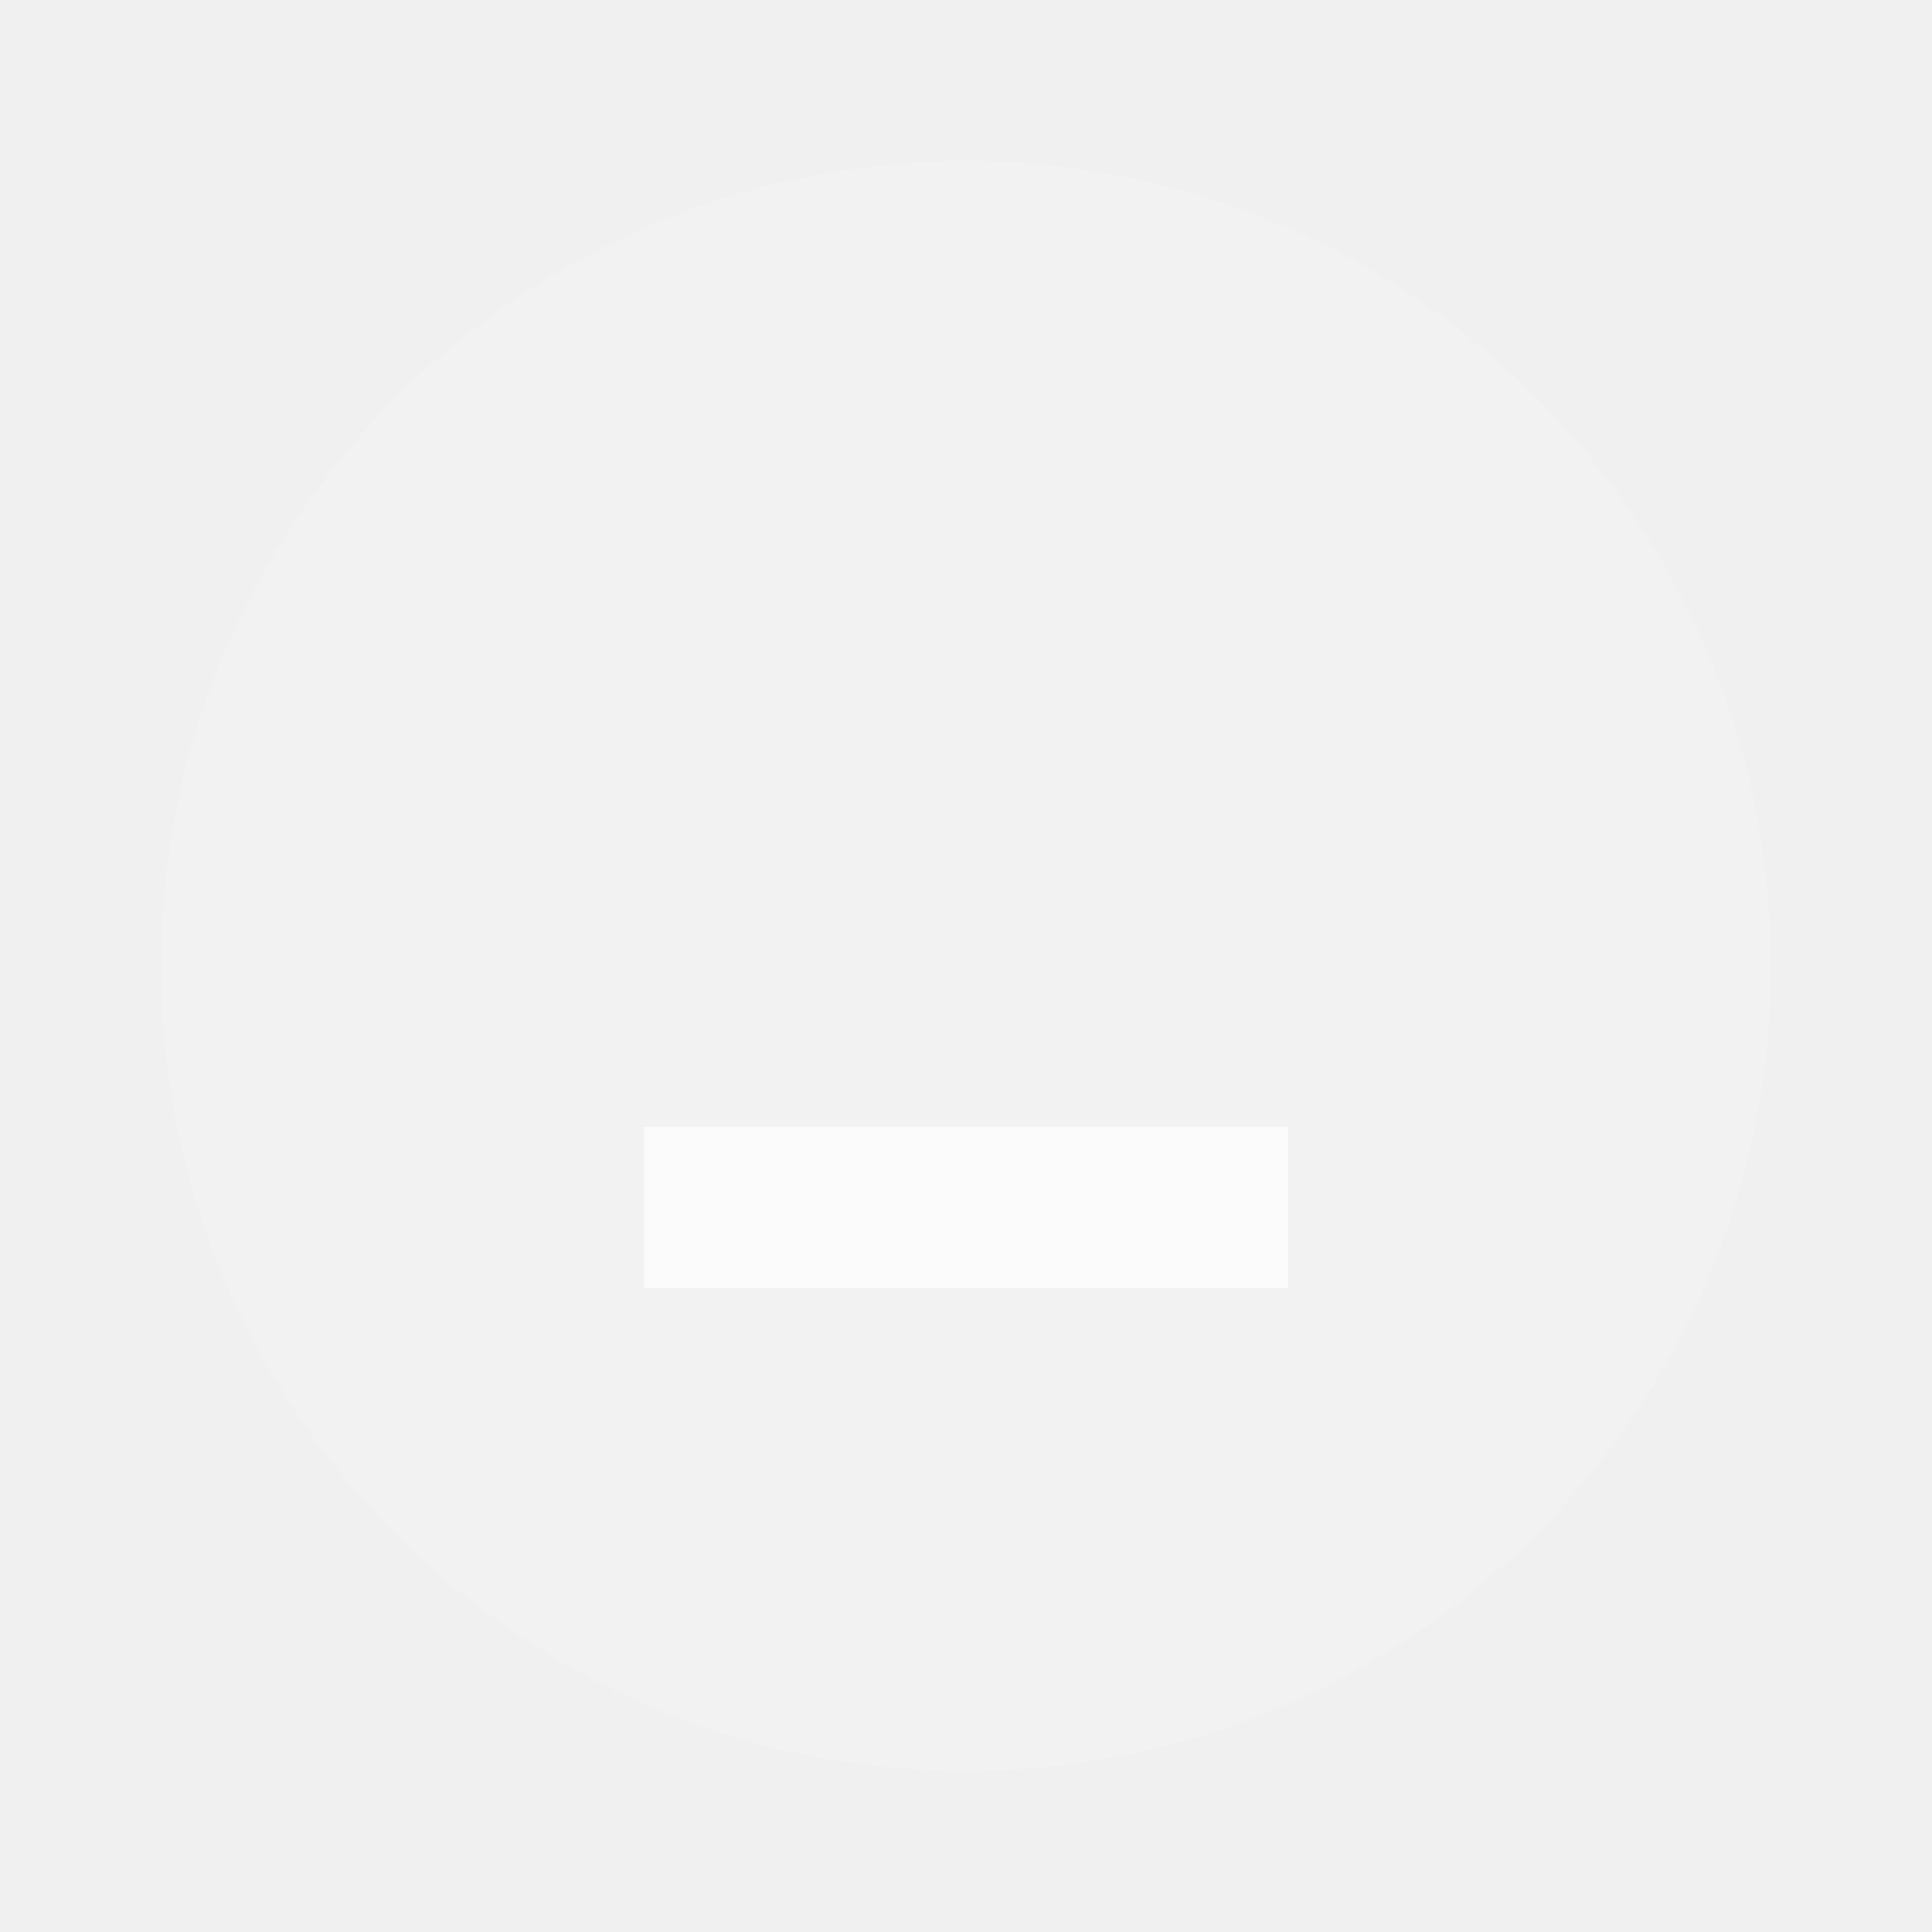
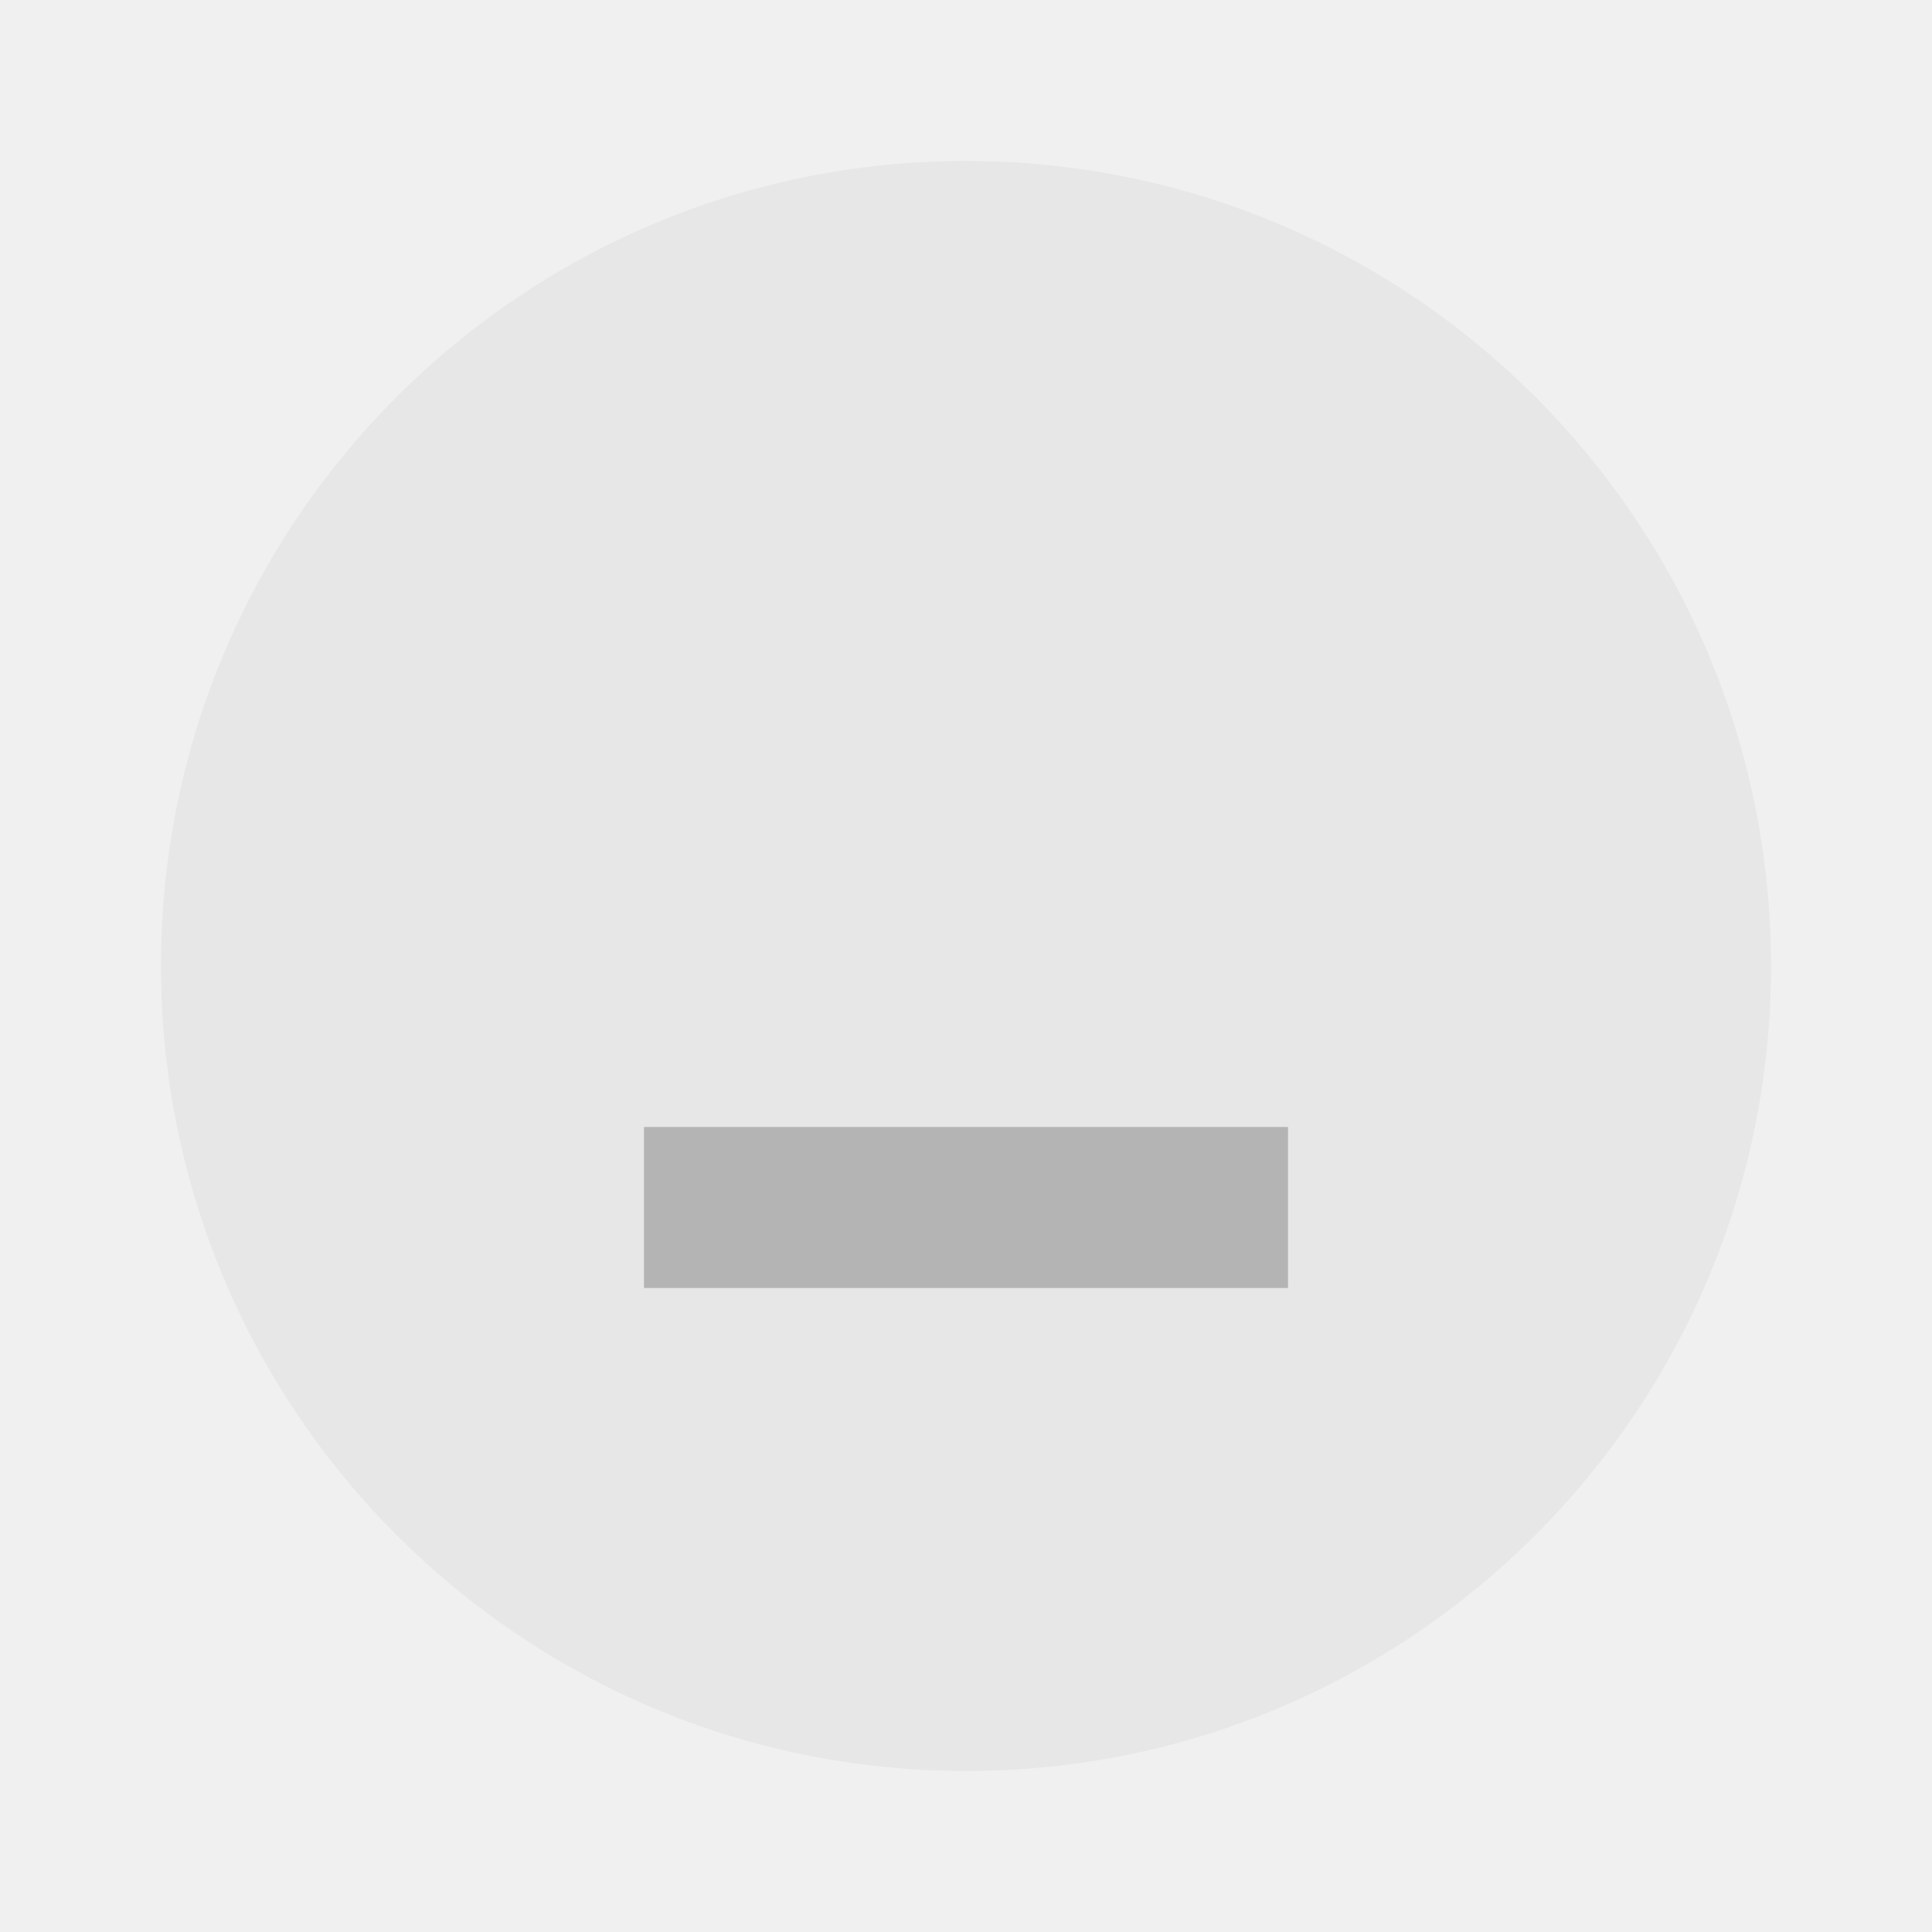
- <svg xmlns="http://www.w3.org/2000/svg" version="1.1" viewBox="0 0 24 24" opacity=".75">
-   <circle fill-opacity=".15" cy="12" cx="12" r="10" fill="#ffffff" />
-   <path fill-opacity="1" fill="#ffffff" d="m8 14h8v2h-8z" />
+ <svg xmlns="http://www.w3.org/2000/svg" version="1.1" viewBox="0 0 24 24" opacity=".75" id="svg2">
+   <defs id="defs10" />
+   <circle fill-opacity=".15" cy="12" cx="12" r="10" fill="#ffffff" id="circle4" style="fill:#a0a0a0;fill-opacity:0.149" />
+   <path fill-opacity="1" fill="#ffffff" d="m8 14h8v2h-8z" id="path6" style="fill:#a0a0a0;fill-opacity:1" />
</svg>
